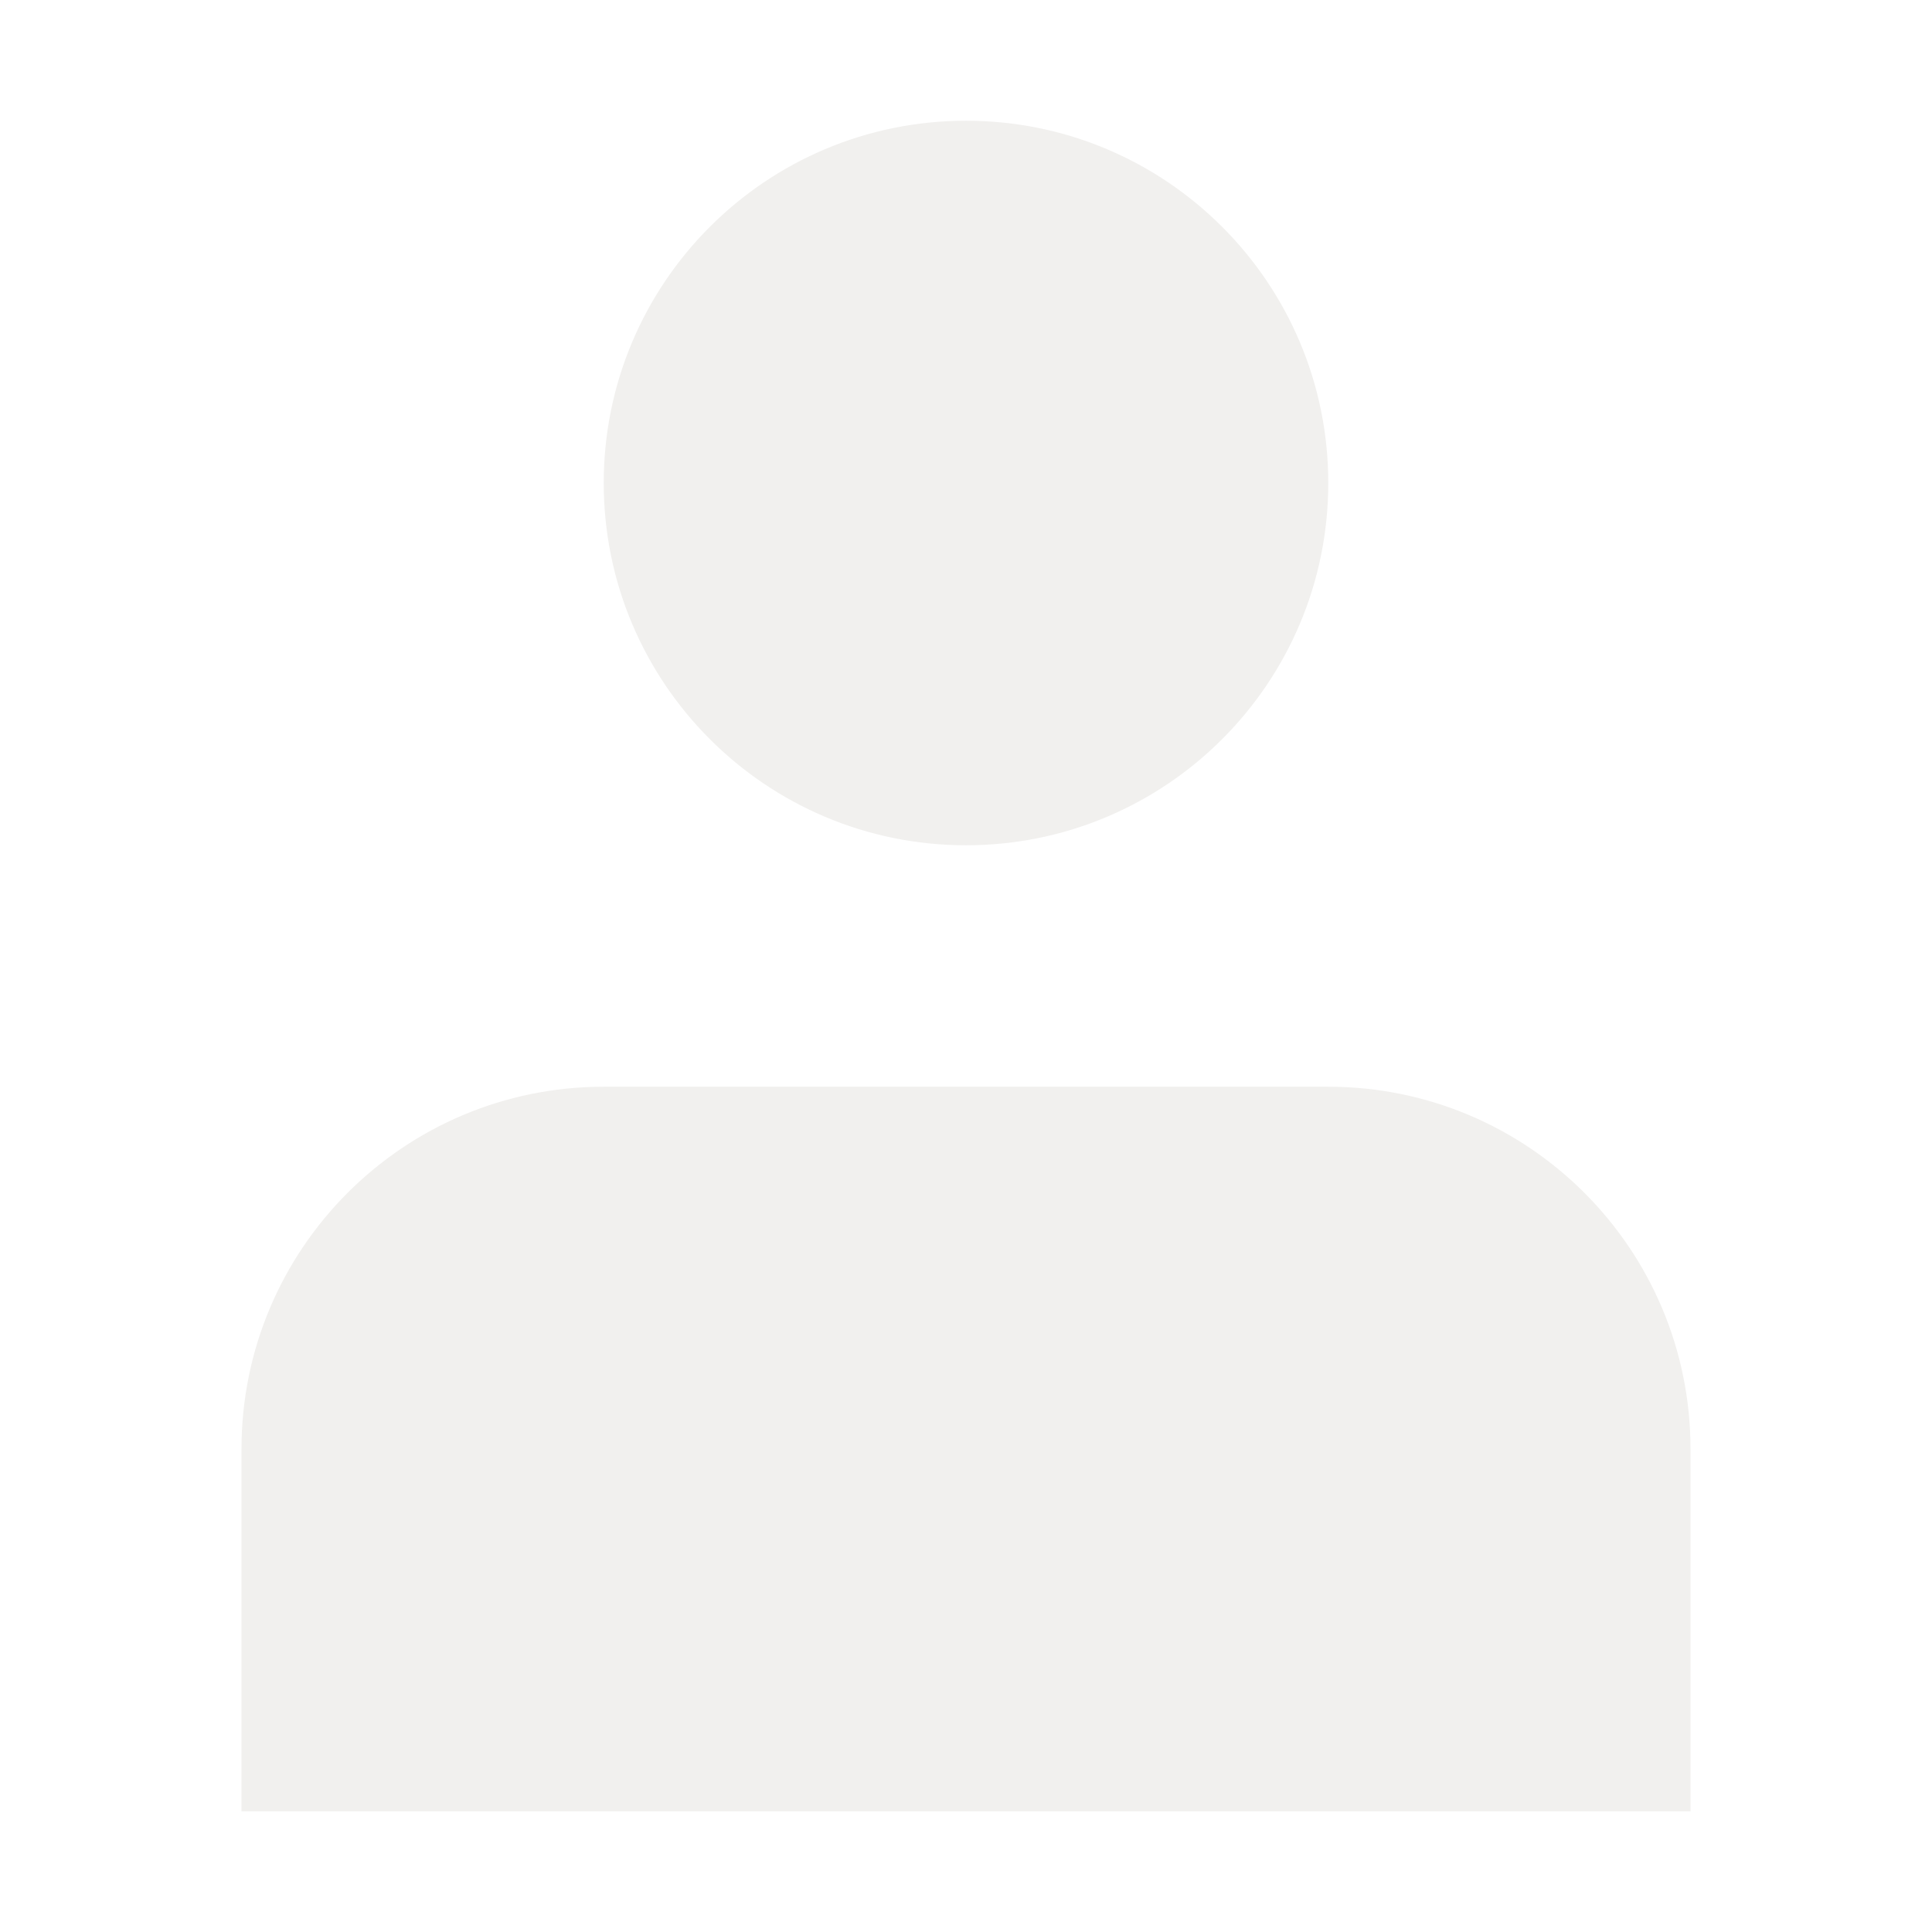
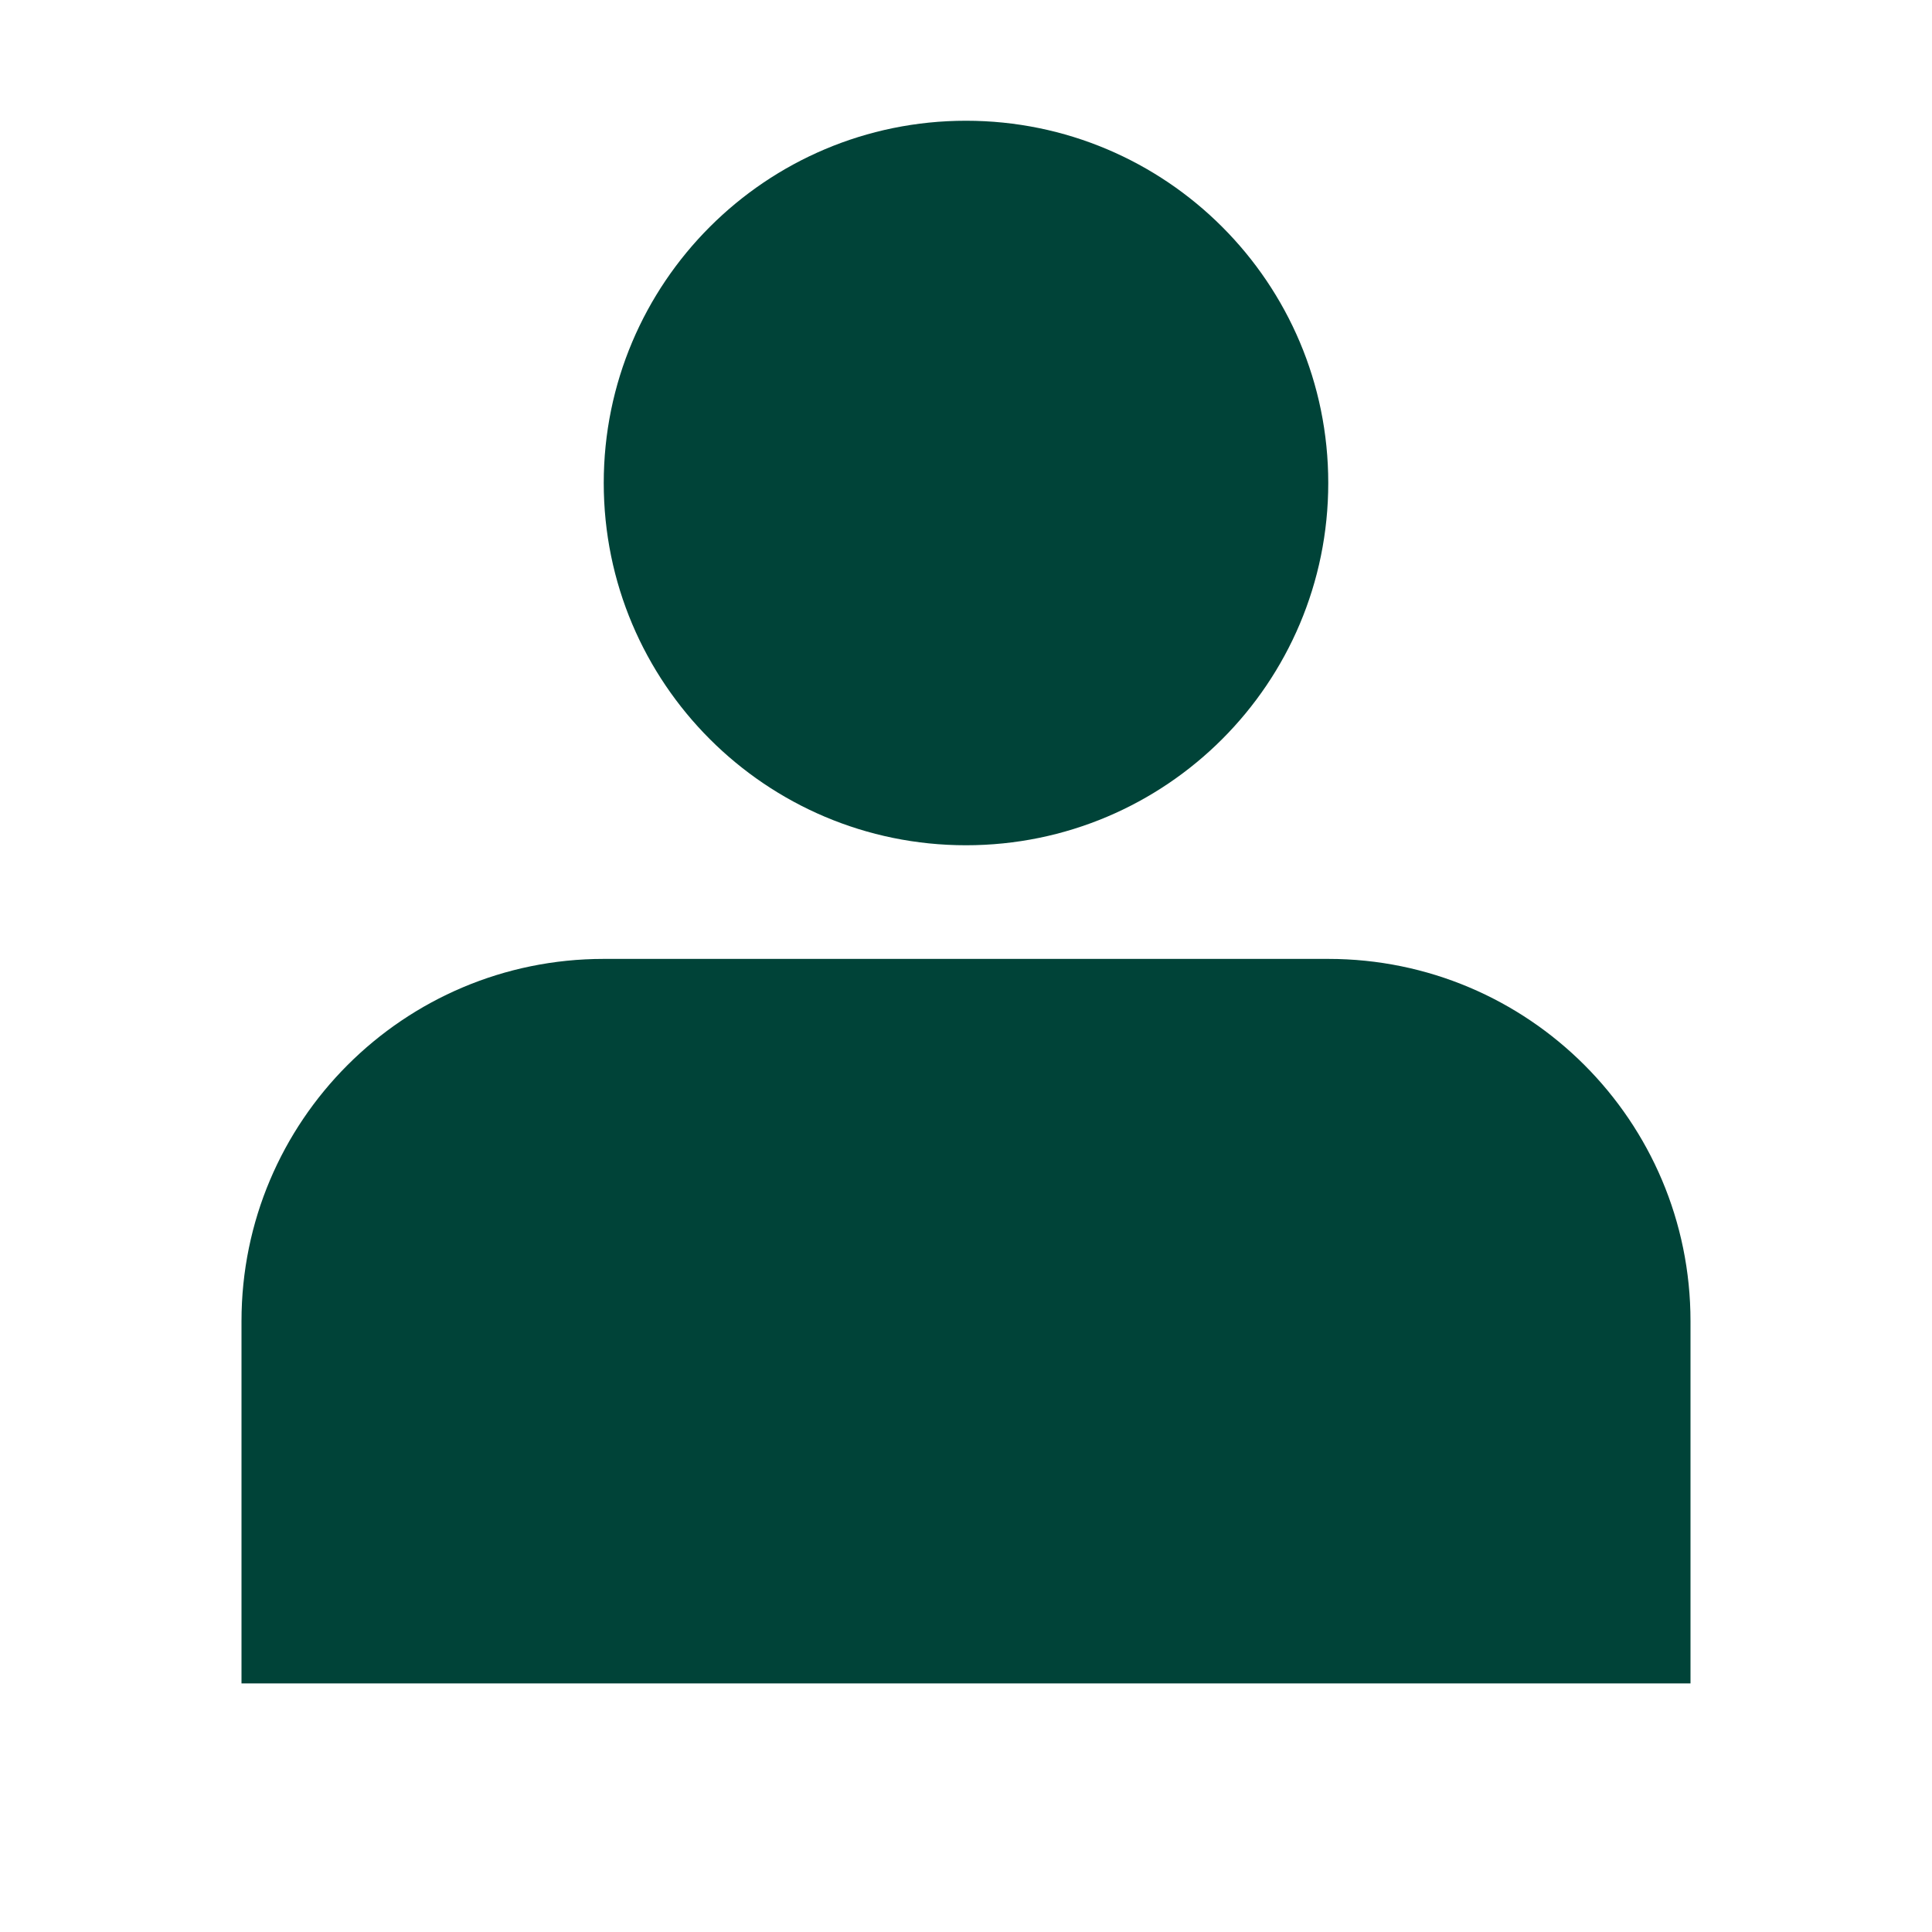
- <svg xmlns="http://www.w3.org/2000/svg" width="57" height="57" viewBox="0 0 57 57" fill="none">
-   <path d="M28.5 24.938C34.403 24.938 39.188 20.152 39.188 14.25C39.188 8.347 34.403 3.562 28.5 3.562C22.598 3.562 17.812 8.347 17.812 14.25C17.812 20.152 22.598 24.938 28.5 24.938Z" fill="#F1F0EE" />
-   <path d="M49.875 42.75C49.875 36.847 45.09 32.062 39.188 32.062H17.812C11.91 32.062 7.125 36.847 7.125 42.75V53.438H49.875V42.75Z" fill="#F1F0EE" />
+ <svg xmlns="http://www.w3.org/2000/svg" width="153" height="153" viewBox="0 0 153 153" fill="none">
+   <path d="M76.5 66.938C92.344 66.938 105.188 54.094 105.188 38.25C105.188 22.406 92.344 9.562 76.5 9.562C60.656 9.562 47.812 22.406 47.812 38.25C47.812 54.094 60.656 66.938 76.5 66.938Z" fill="#004338" />
+   <path d="M133.875 104.625C133.875 88.781 121.032 75.938 105.188 75.938H47.812C31.969 75.938 19.125 88.781 19.125 104.625V133.312H133.875V104.625Z" fill="#004338" />
</svg>
